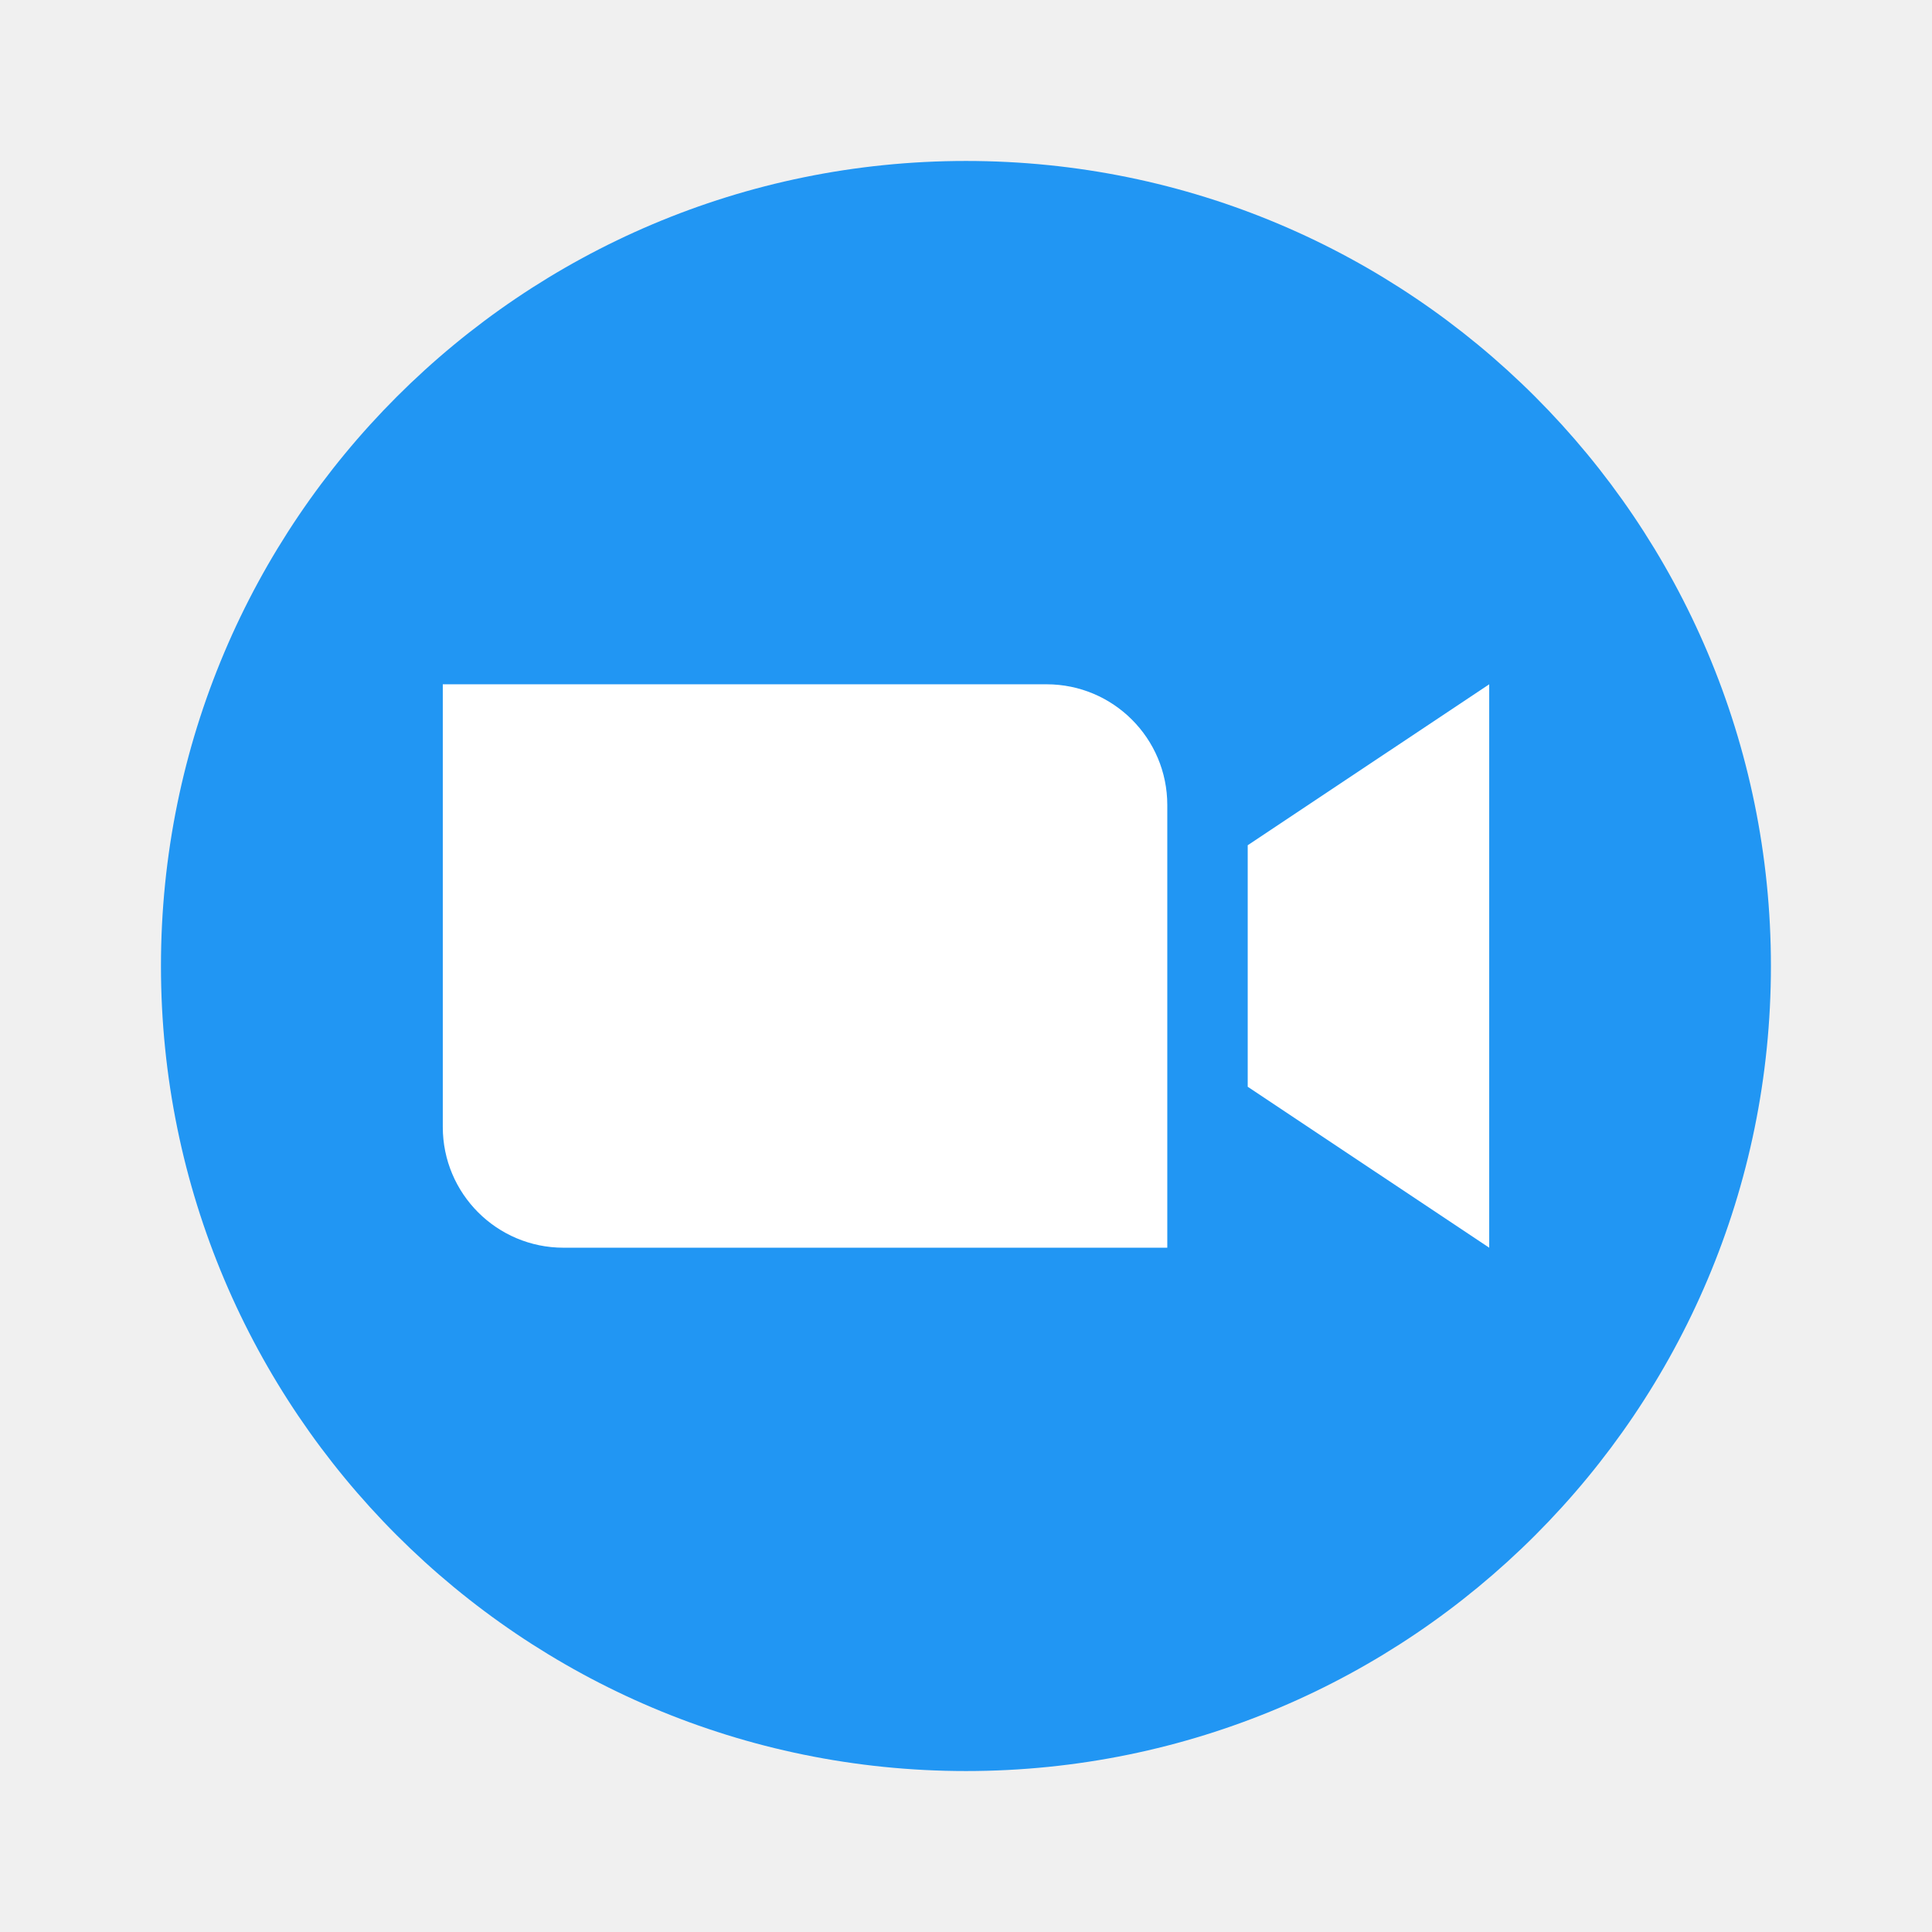
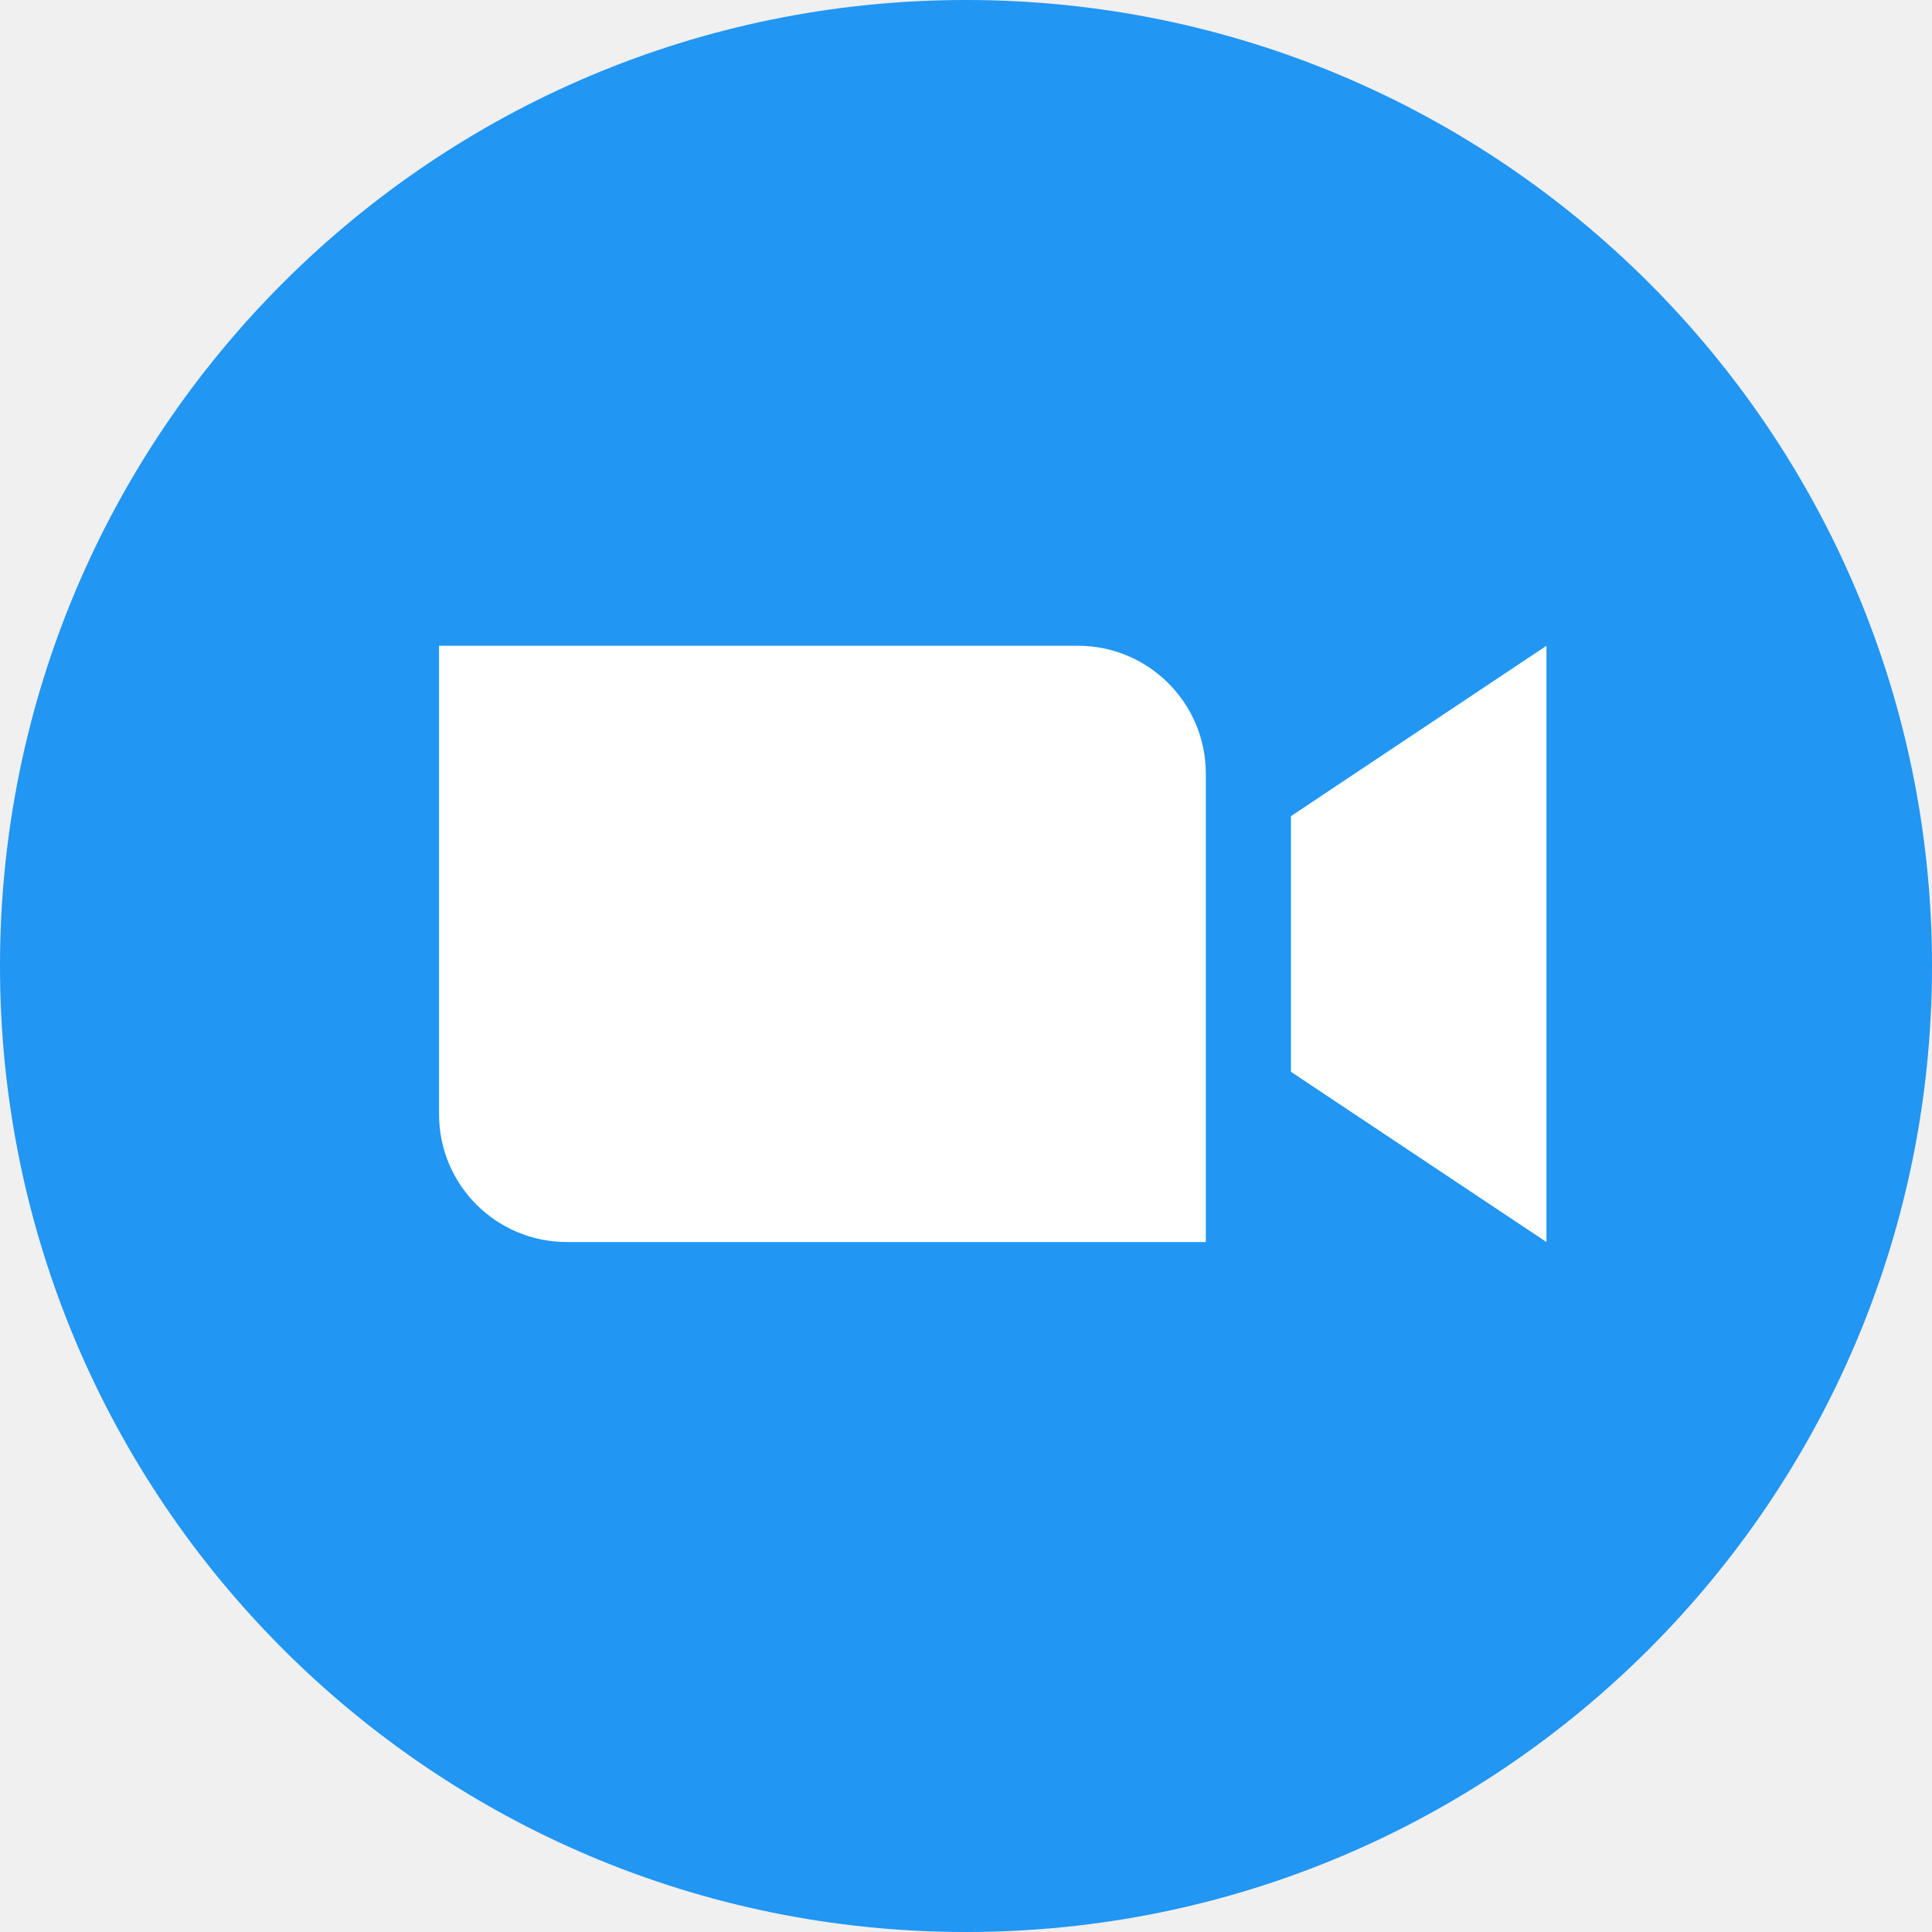
<svg xmlns="http://www.w3.org/2000/svg" width="16" height="16" viewBox="0 0 16 16" fill="none">
-   <path d="M8 14.667C11.682 14.667 14.666 11.682 14.666 8C14.666 4.318 11.682 1.333 8 1.333C4.318 1.333 1.333 4.318 1.333 8C1.333 11.682 4.318 14.667 8 14.667Z" fill="#2196F3" />
-   <path d="M9.667 10.333H4.667C4.115 10.333 3.667 9.886 3.667 9.333V5.667H8.667C9.219 5.667 9.667 6.114 9.667 6.667V10.333Z" fill="white" />
-   <path d="M12.333 10.333L10.333 9V7L12.333 5.667V10.333Z" fill="white" />
+   <g clip-path="url(#clip0_434_1538)">
+     <path d="M8 16C12.418 16 16 12.418 16 8C16 3.582 12.418 0 8 0C3.581 0 0 3.582 0 8C0 12.418 3.582 16 8 16Z" fill="#2196F3" />
+     <path fill-rule="evenodd" clip-rule="evenodd" d="M4.695 10.286H9.986V6.407C9.986 5.822 9.512 5.348 8.927 5.348H3.636V9.228C3.636 9.813 4.11 10.286 4.695 10.286ZM10.691 8.876L12.807 10.286V5.348L10.691 6.759L10.691 8.876Z" fill="white" />
+   </g>
+   <defs>
+     <clipPath id="clip0_434_1538">
+       <rect width="16" height="16" fill="white" />
+     </clipPath>
+   </defs>
</svg>
